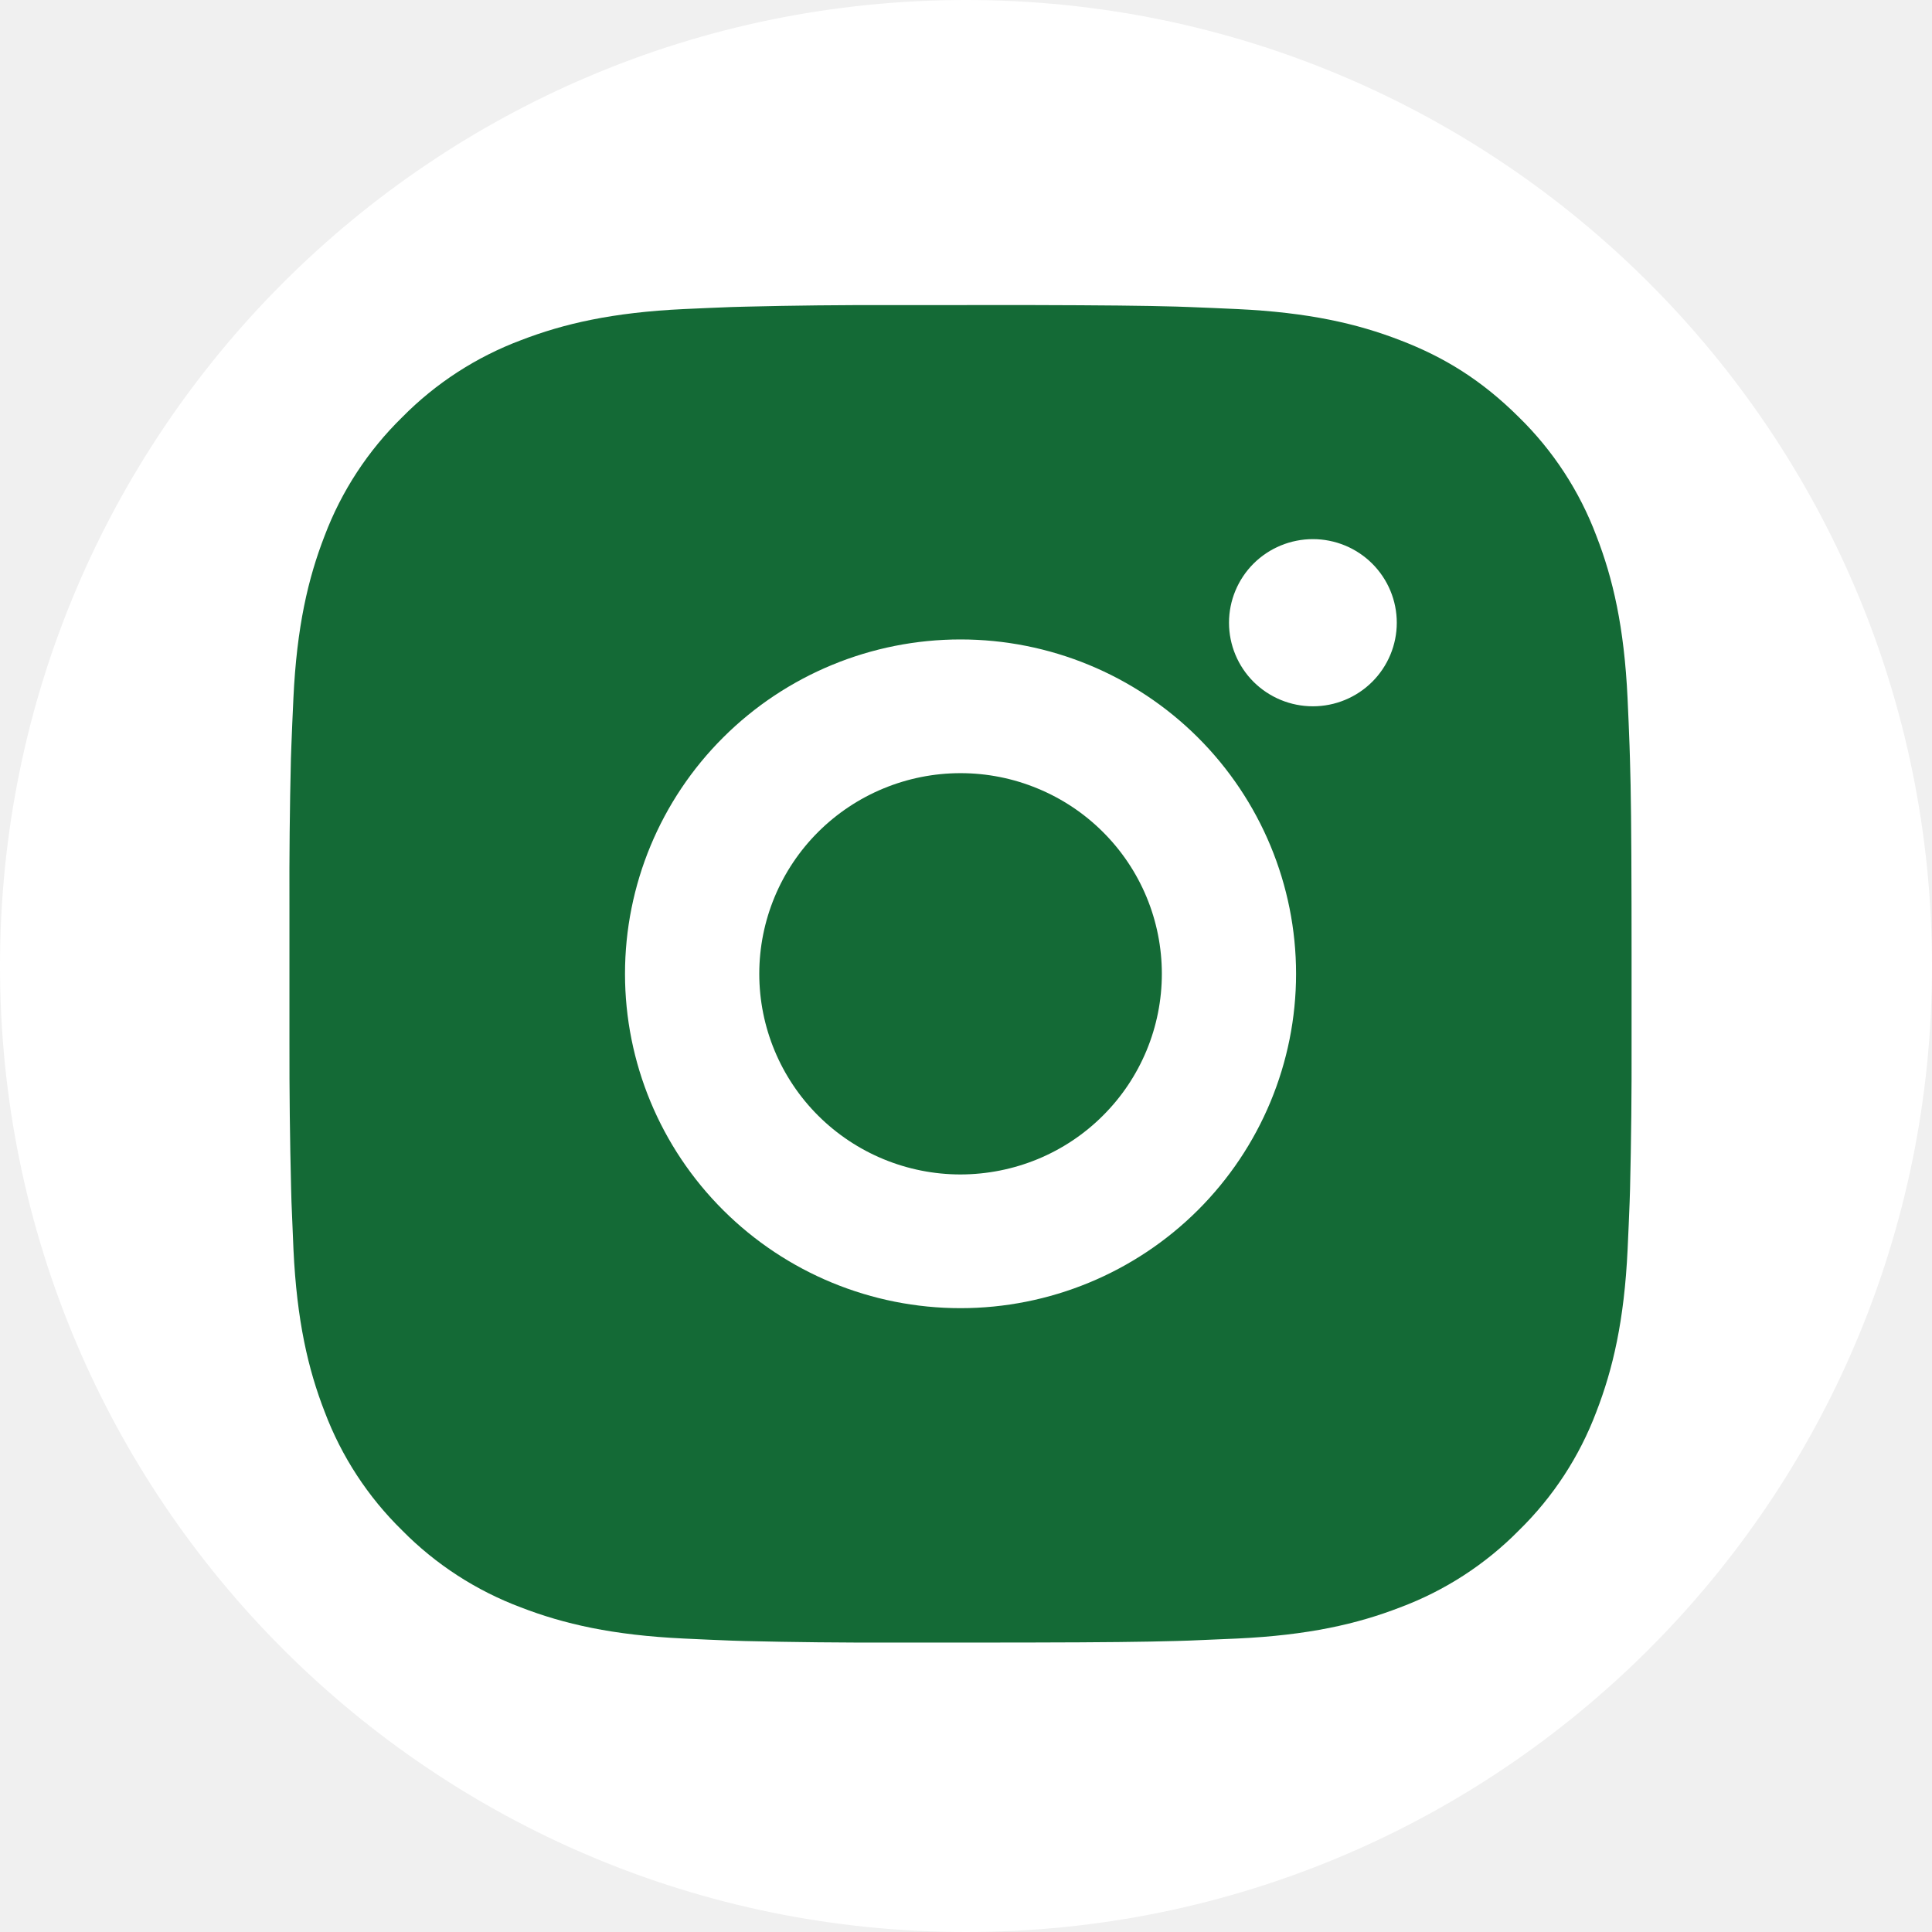
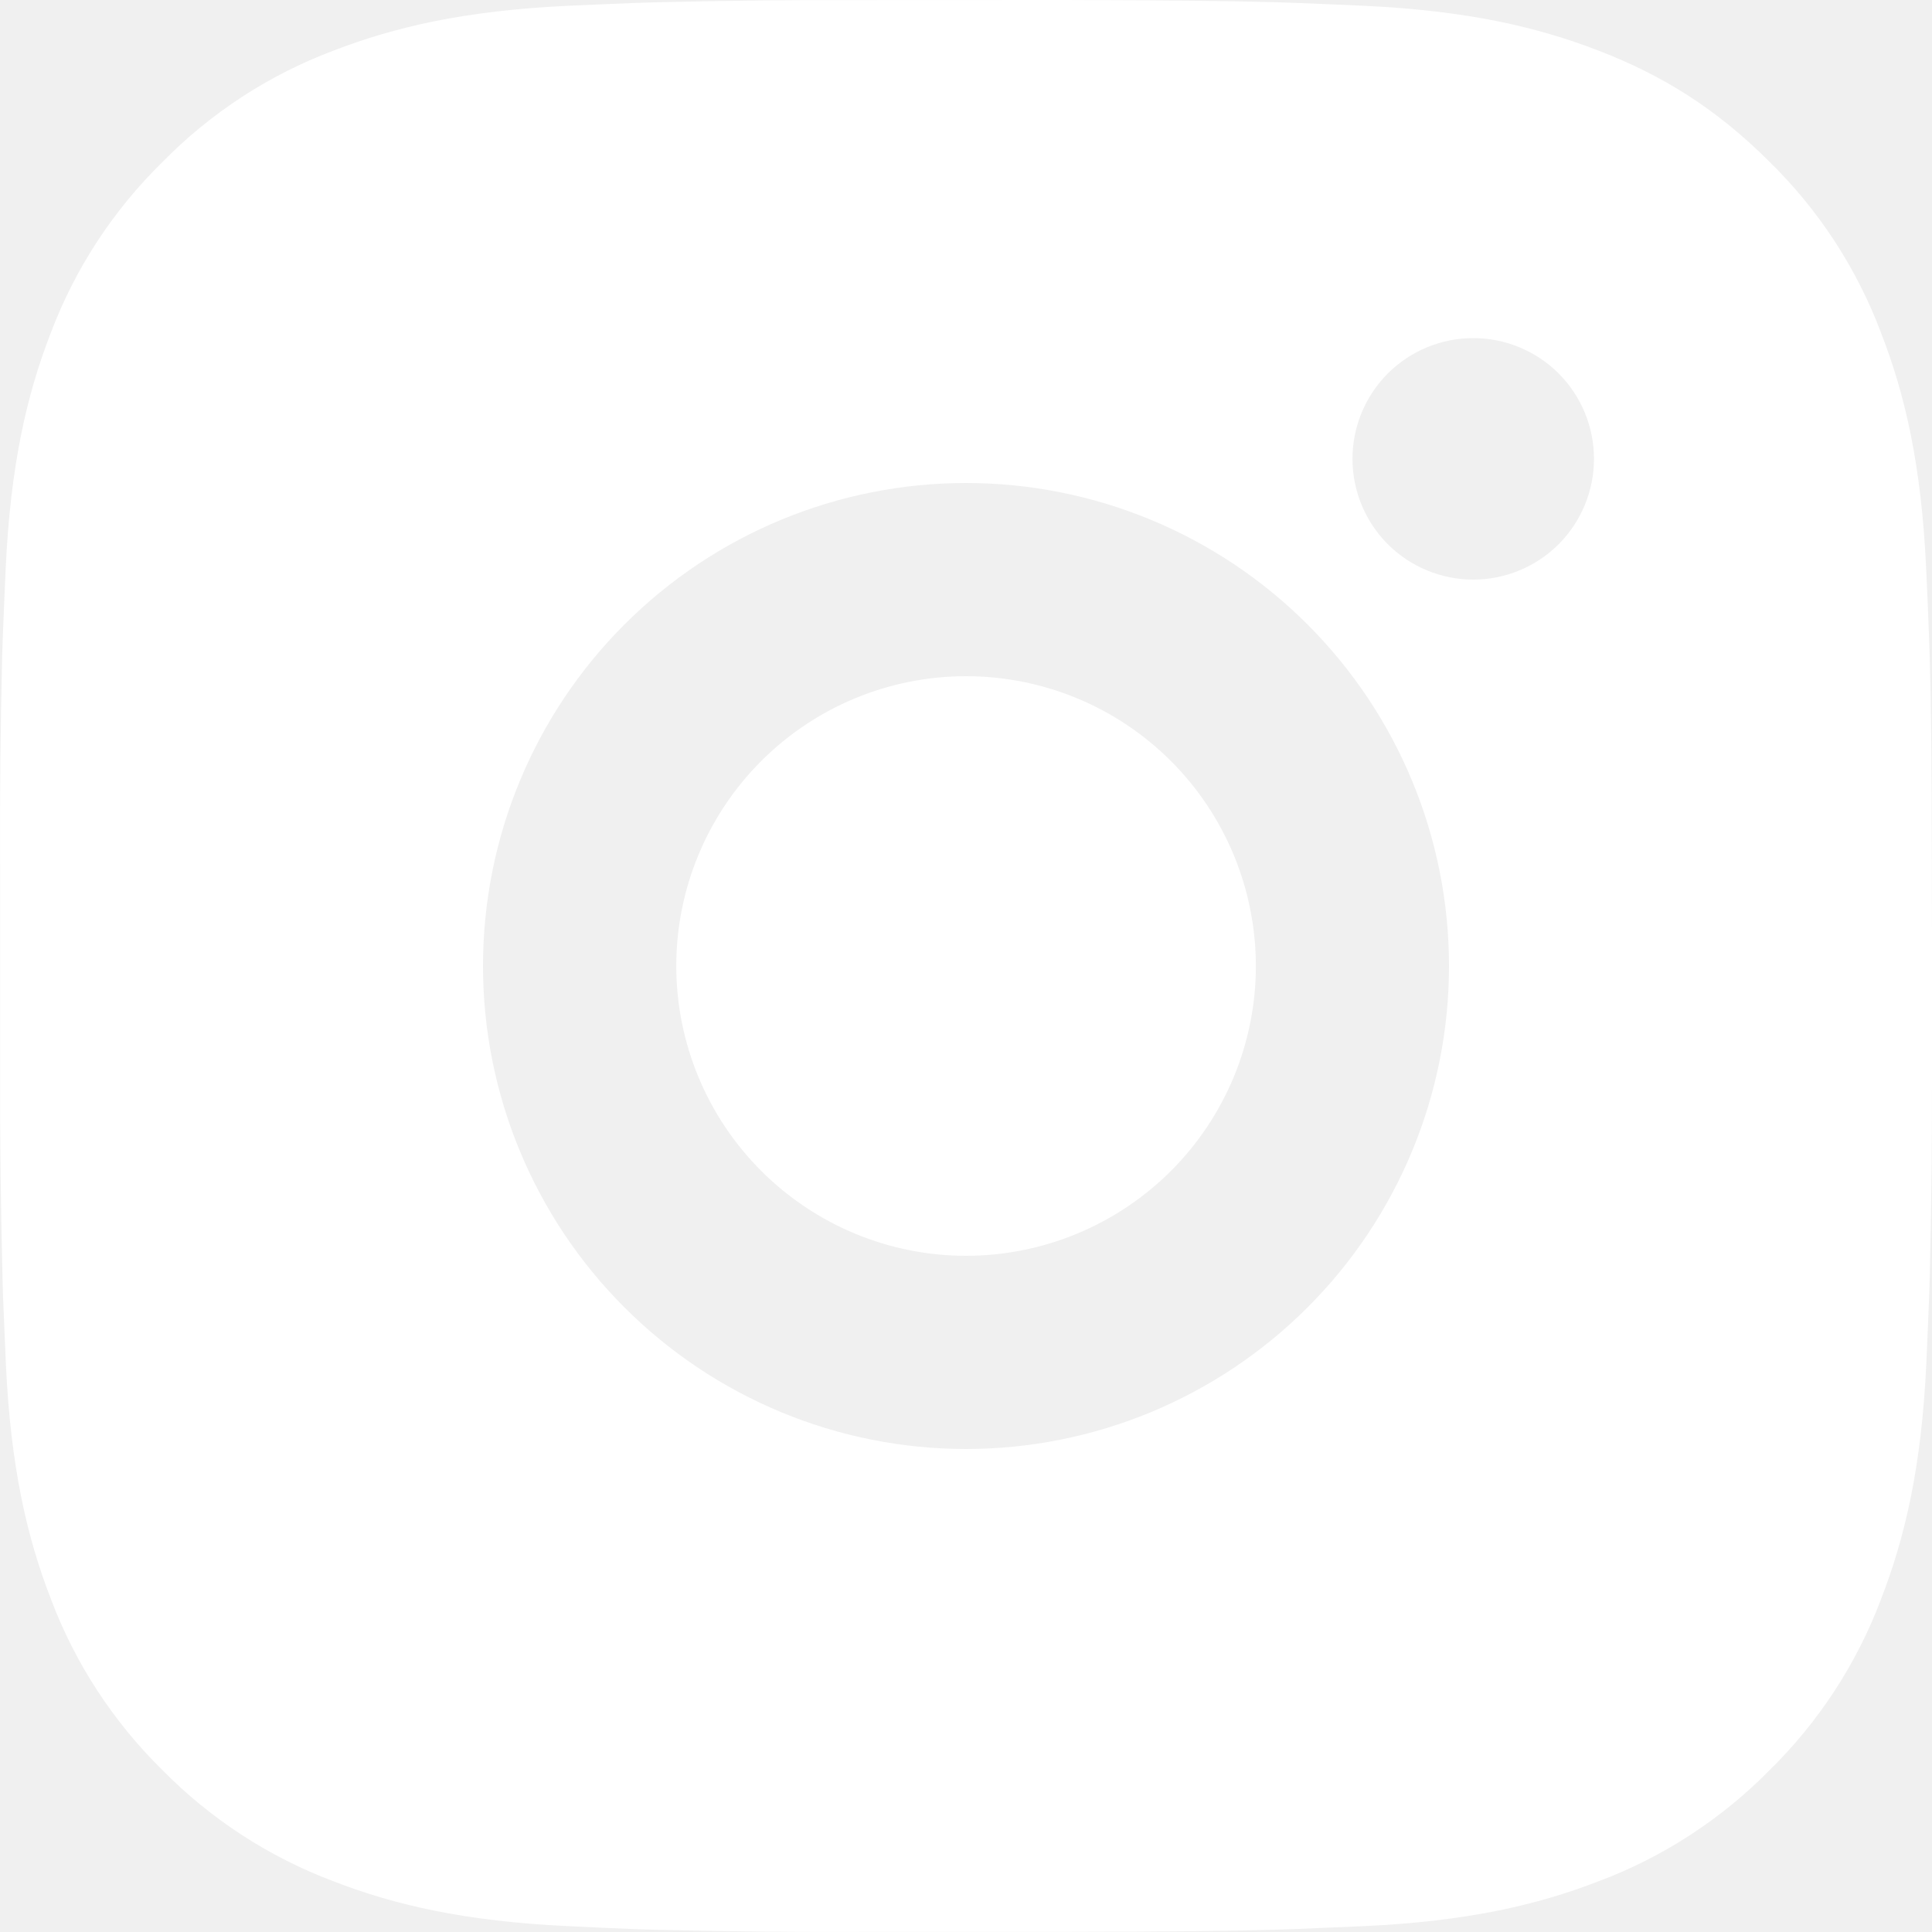
- <svg xmlns="http://www.w3.org/2000/svg" width="38" height="38" viewBox="0 0 38 38" fill="none">
-   <circle cx="19" cy="19" r="19" fill="white" />
-   <path d="M20.249 6C21.734 6.004 22.488 6.012 23.138 6.03L23.394 6.039C23.69 6.05 23.982 6.063 24.334 6.079C25.738 6.145 26.697 6.366 27.537 6.691C28.409 7.025 29.142 7.477 29.876 8.207C30.548 8.864 31.067 9.66 31.398 10.538C31.724 11.376 31.946 12.331 32.012 13.732C32.028 14.082 32.041 14.372 32.051 14.668L32.059 14.923C32.079 15.57 32.087 16.322 32.09 17.801L32.091 18.783V20.506C32.094 21.465 32.084 22.425 32.061 23.384L32.053 23.639C32.042 23.935 32.029 24.226 32.013 24.575C31.947 25.976 31.723 26.93 31.398 27.769C31.067 28.647 30.548 29.443 29.876 30.1C29.217 30.769 28.419 31.287 27.537 31.616C26.697 31.941 25.738 32.162 24.334 32.228L23.394 32.268L23.138 32.276C22.488 32.294 21.734 32.303 20.249 32.306L19.264 32.307H17.537C16.573 32.31 15.61 32.3 14.647 32.277L14.391 32.269C14.078 32.257 13.765 32.243 13.451 32.228C12.047 32.162 11.089 31.941 10.247 31.616C9.366 31.286 8.568 30.769 7.909 30.1C7.237 29.443 6.717 28.647 6.386 27.769C6.06 26.931 5.838 25.976 5.772 24.575L5.733 23.639L5.726 23.384C5.702 22.425 5.691 21.465 5.693 20.506V17.801C5.689 16.842 5.699 15.883 5.722 14.923L5.731 14.668C5.742 14.372 5.755 14.082 5.771 13.732C5.837 12.331 6.059 11.377 6.385 10.538C6.717 9.66 7.238 8.864 7.91 8.207C8.569 7.538 9.367 7.021 10.247 6.691C11.089 6.366 12.046 6.145 13.451 6.079C13.803 6.063 14.095 6.05 14.391 6.039L14.647 6.032C15.61 6.008 16.572 5.998 17.535 6.001L20.249 6ZM18.892 12.577C17.142 12.577 15.463 13.27 14.226 14.503C12.988 15.736 12.293 17.409 12.293 19.154C12.293 20.898 12.988 22.571 14.226 23.804C15.463 25.037 17.142 25.73 18.892 25.73C20.642 25.73 22.321 25.037 23.559 23.804C24.796 22.571 25.492 20.898 25.492 19.154C25.492 17.409 24.796 15.736 23.559 14.503C22.321 13.27 20.642 12.577 18.892 12.577ZM18.892 15.207C19.412 15.207 19.927 15.309 20.407 15.508C20.888 15.706 21.324 15.996 21.692 16.363C22.06 16.729 22.352 17.164 22.551 17.643C22.75 18.122 22.852 18.635 22.852 19.153C22.852 19.671 22.75 20.184 22.551 20.663C22.352 21.142 22.061 21.577 21.693 21.943C21.326 22.31 20.889 22.601 20.409 22.799C19.928 22.997 19.413 23.099 18.893 23.1C17.843 23.1 16.836 22.684 16.093 21.944C15.351 21.204 14.934 20.2 14.934 19.154C14.934 18.107 15.351 17.103 16.093 16.363C16.836 15.623 17.843 15.207 18.893 15.207M25.823 10.604C25.385 10.604 24.966 10.777 24.656 11.085C24.347 11.394 24.173 11.812 24.173 12.248C24.173 12.684 24.347 13.102 24.656 13.411C24.966 13.719 25.385 13.892 25.823 13.892C26.26 13.892 26.68 13.719 26.989 13.411C27.299 13.102 27.473 12.684 27.473 12.248C27.473 11.812 27.299 11.394 26.989 11.085C26.68 10.777 26.26 10.604 25.823 10.604Z" fill="#146A36" />
+ <svg xmlns="http://www.w3.org/2000/svg" width="24" height="24" viewBox="0 0 24 24" fill="none">
+   <path d="M13.234 0C14.584 0.004 15.269 0.011 15.86 0.028L16.093 0.036C16.362 0.046 16.627 0.058 16.947 0.072C18.224 0.132 19.095 0.334 19.86 0.63C20.652 0.935 21.319 1.348 21.986 2.014C22.596 2.613 23.069 3.339 23.369 4.14C23.666 4.904 23.867 5.775 23.927 7.053C23.942 7.373 23.954 7.638 23.963 7.908L23.971 8.141C23.989 8.731 23.996 9.416 23.998 10.766L24 11.661V13.233C24.002 14.108 23.993 14.984 23.972 15.859L23.965 16.092C23.955 16.362 23.943 16.627 23.929 16.946C23.869 18.224 23.665 19.094 23.369 19.86C23.069 20.66 22.596 21.386 21.986 21.986C21.386 22.596 20.661 23.069 19.86 23.369C19.095 23.666 18.224 23.867 16.947 23.927L16.093 23.963L15.86 23.971C15.269 23.987 14.584 23.996 13.234 23.998L12.338 23.999H10.768C9.892 24.003 9.016 23.993 8.141 23.972L7.908 23.965C7.623 23.954 7.339 23.941 7.054 23.927C5.777 23.867 4.906 23.666 4.14 23.369C3.34 23.068 2.615 22.596 2.015 21.986C1.405 21.386 0.932 20.661 0.631 19.86C0.334 19.095 0.133 18.224 0.073 16.946L0.037 16.092L0.031 15.859C0.009 14.984 -0.001 14.109 0.001 13.233V10.766C-0.003 9.891 0.006 9.016 0.027 8.141L0.035 7.908C0.045 7.638 0.057 7.373 0.071 7.053C0.131 5.775 0.333 4.905 0.629 4.14C0.931 3.339 1.405 2.613 2.017 2.014C2.616 1.403 3.34 0.931 4.14 0.63C4.906 0.334 5.776 0.132 7.054 0.072C7.373 0.058 7.639 0.046 7.908 0.036L8.141 0.029C9.016 0.007 9.891 -0.002 10.767 0.001L13.234 0ZM12 6C10.409 6 8.883 6.632 7.758 7.757C6.632 8.882 6 10.408 6 12C6 13.591 6.632 15.117 7.758 16.242C8.883 17.367 10.409 18 12 18C13.591 18 15.117 17.367 16.242 16.242C17.368 15.117 18 13.591 18 12C18 10.408 17.368 8.882 16.242 7.757C15.117 6.632 13.591 6 12 6ZM12 8.4C12.473 8.4 12.941 8.493 13.378 8.674C13.815 8.854 14.211 9.12 14.546 9.454C14.88 9.788 15.145 10.185 15.326 10.621C15.507 11.058 15.6 11.526 15.601 11.999C15.601 12.472 15.508 12.94 15.327 13.377C15.146 13.814 14.881 14.21 14.547 14.545C14.212 14.879 13.816 15.144 13.379 15.325C12.942 15.506 12.474 15.6 12.001 15.6C11.046 15.6 10.131 15.22 9.456 14.545C8.781 13.87 8.401 12.954 8.401 12C8.401 11.045 8.781 10.129 9.456 9.454C10.131 8.779 11.046 8.4 12.001 8.4M18.301 4.2C17.903 4.2 17.522 4.358 17.24 4.639C16.959 4.921 16.801 5.302 16.801 5.7C16.801 6.098 16.959 6.479 17.24 6.761C17.522 7.042 17.903 7.2 18.301 7.2C18.699 7.2 19.08 7.042 19.362 6.761C19.643 6.479 19.801 6.098 19.801 5.7C19.801 5.302 19.643 4.921 19.362 4.639C19.08 4.358 18.699 4.2 18.301 4.2Z" fill="white" />
</svg>
